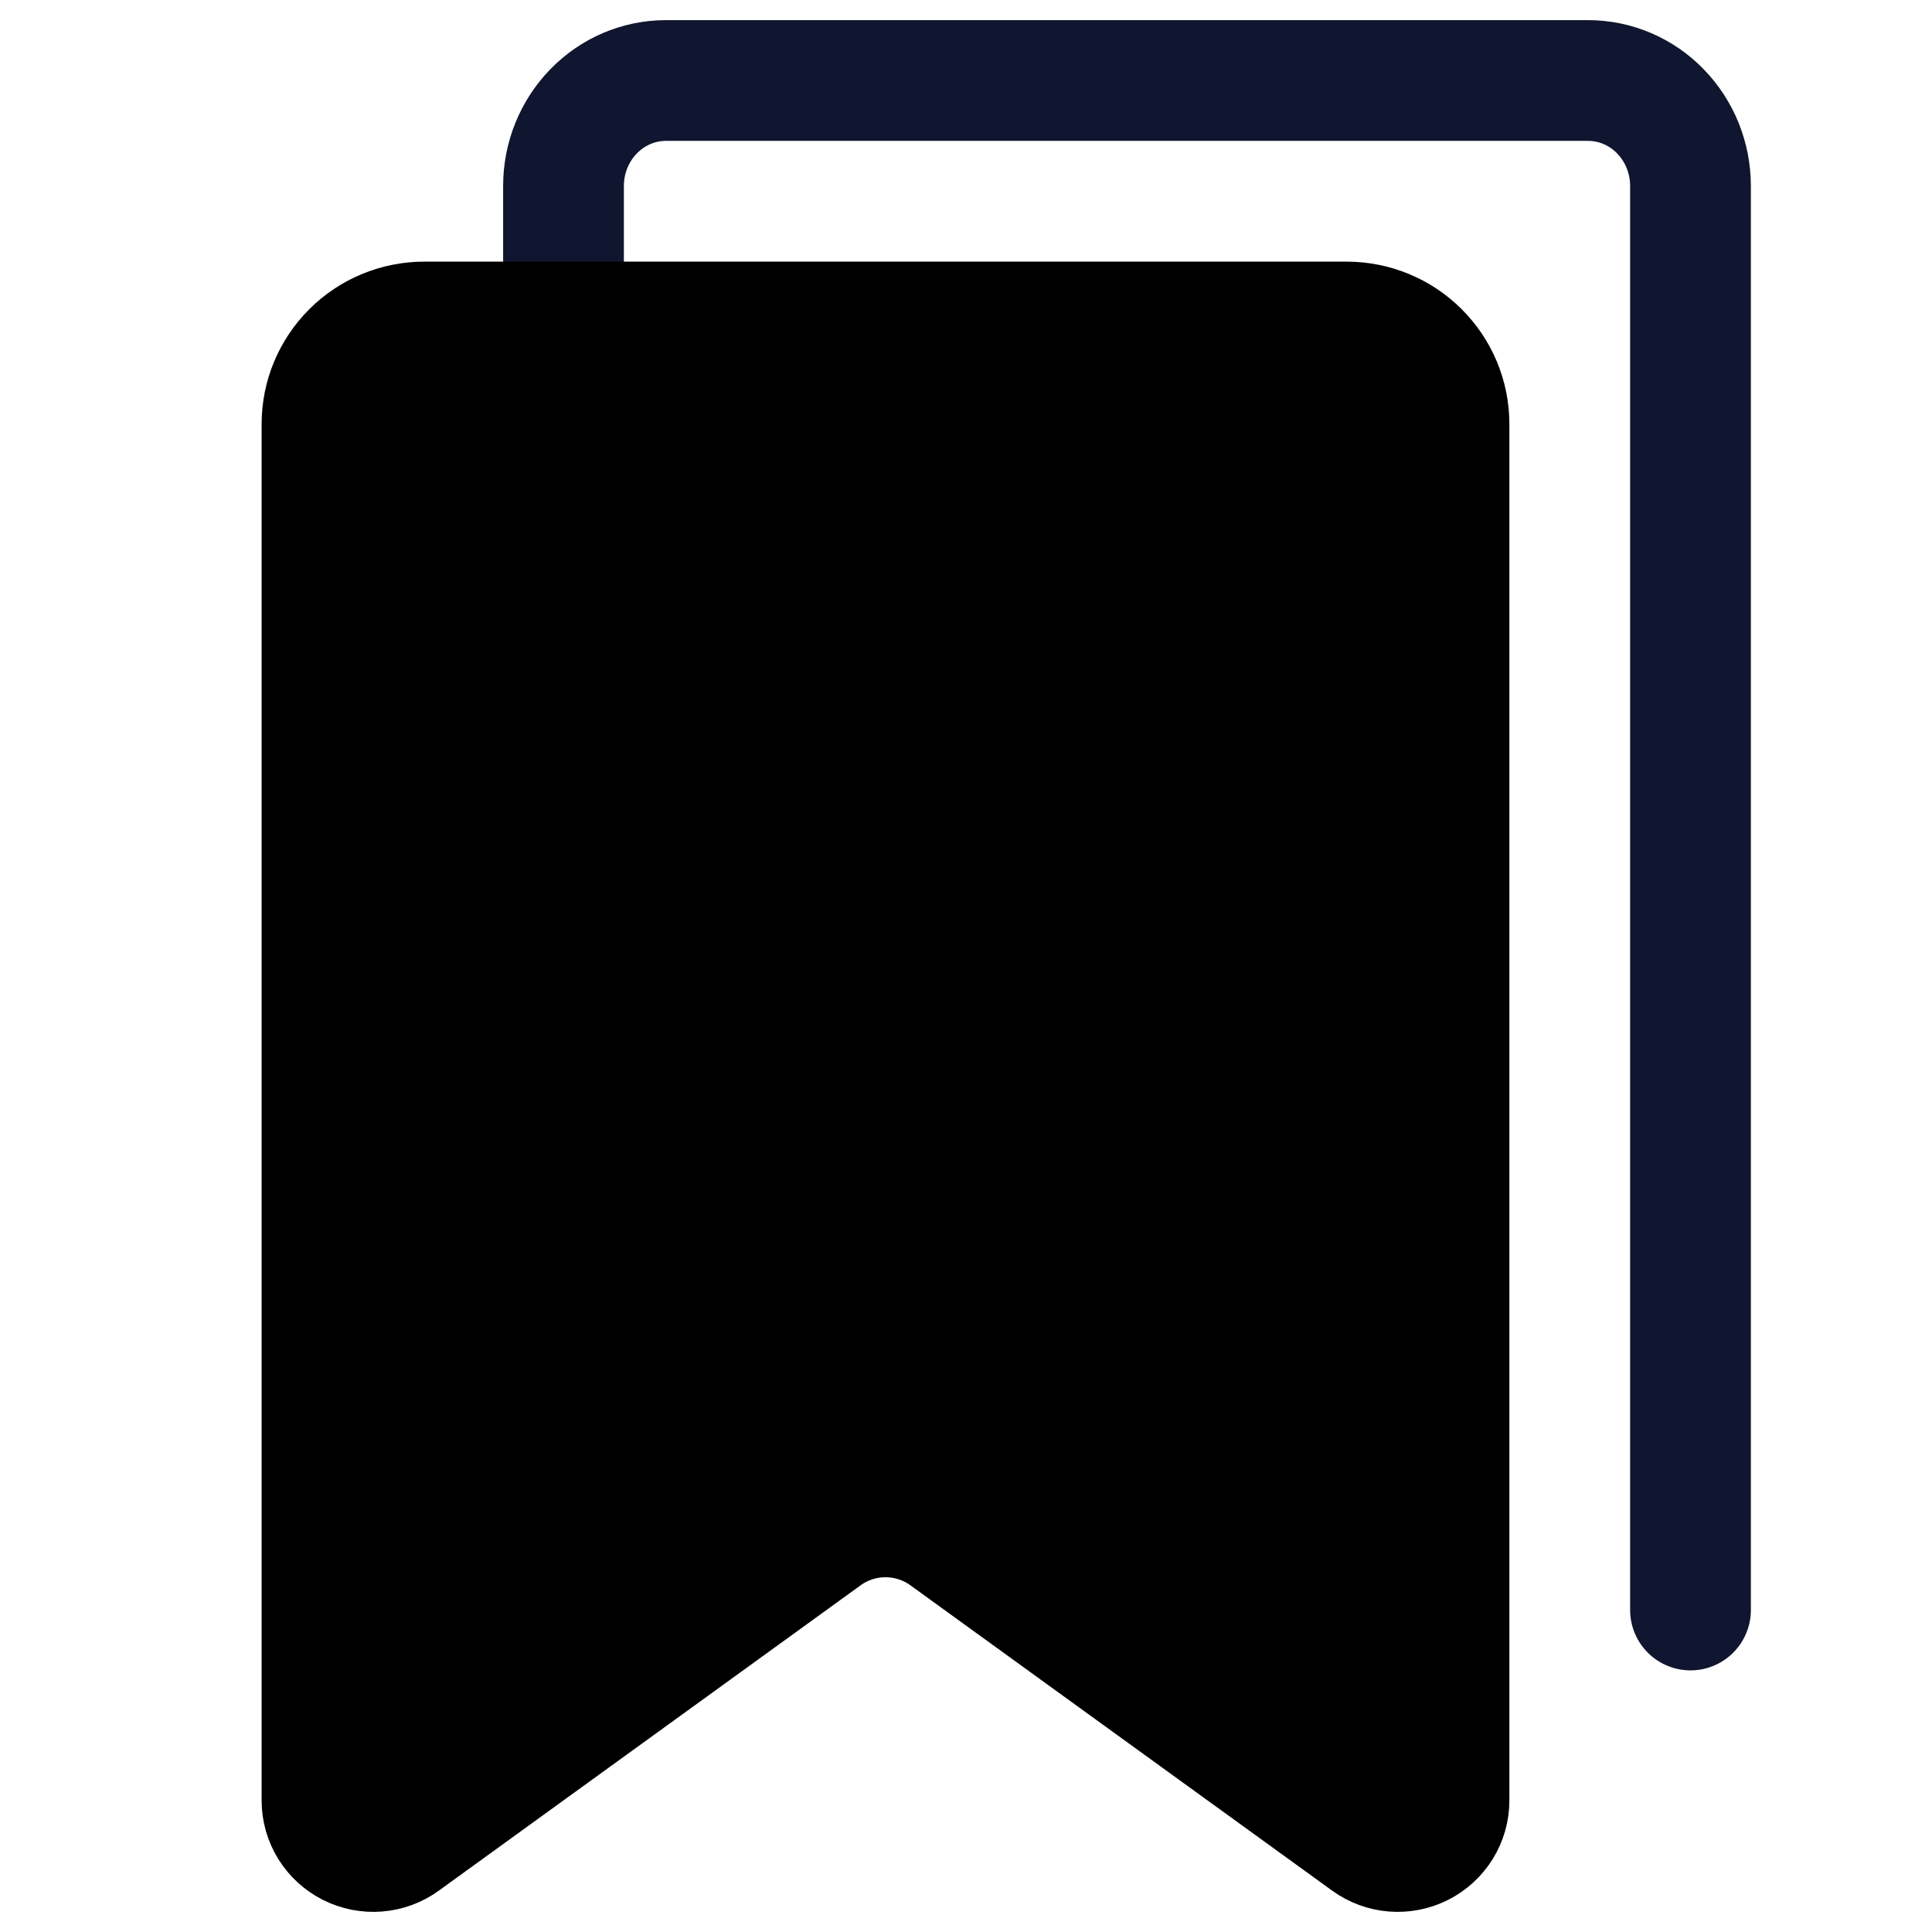
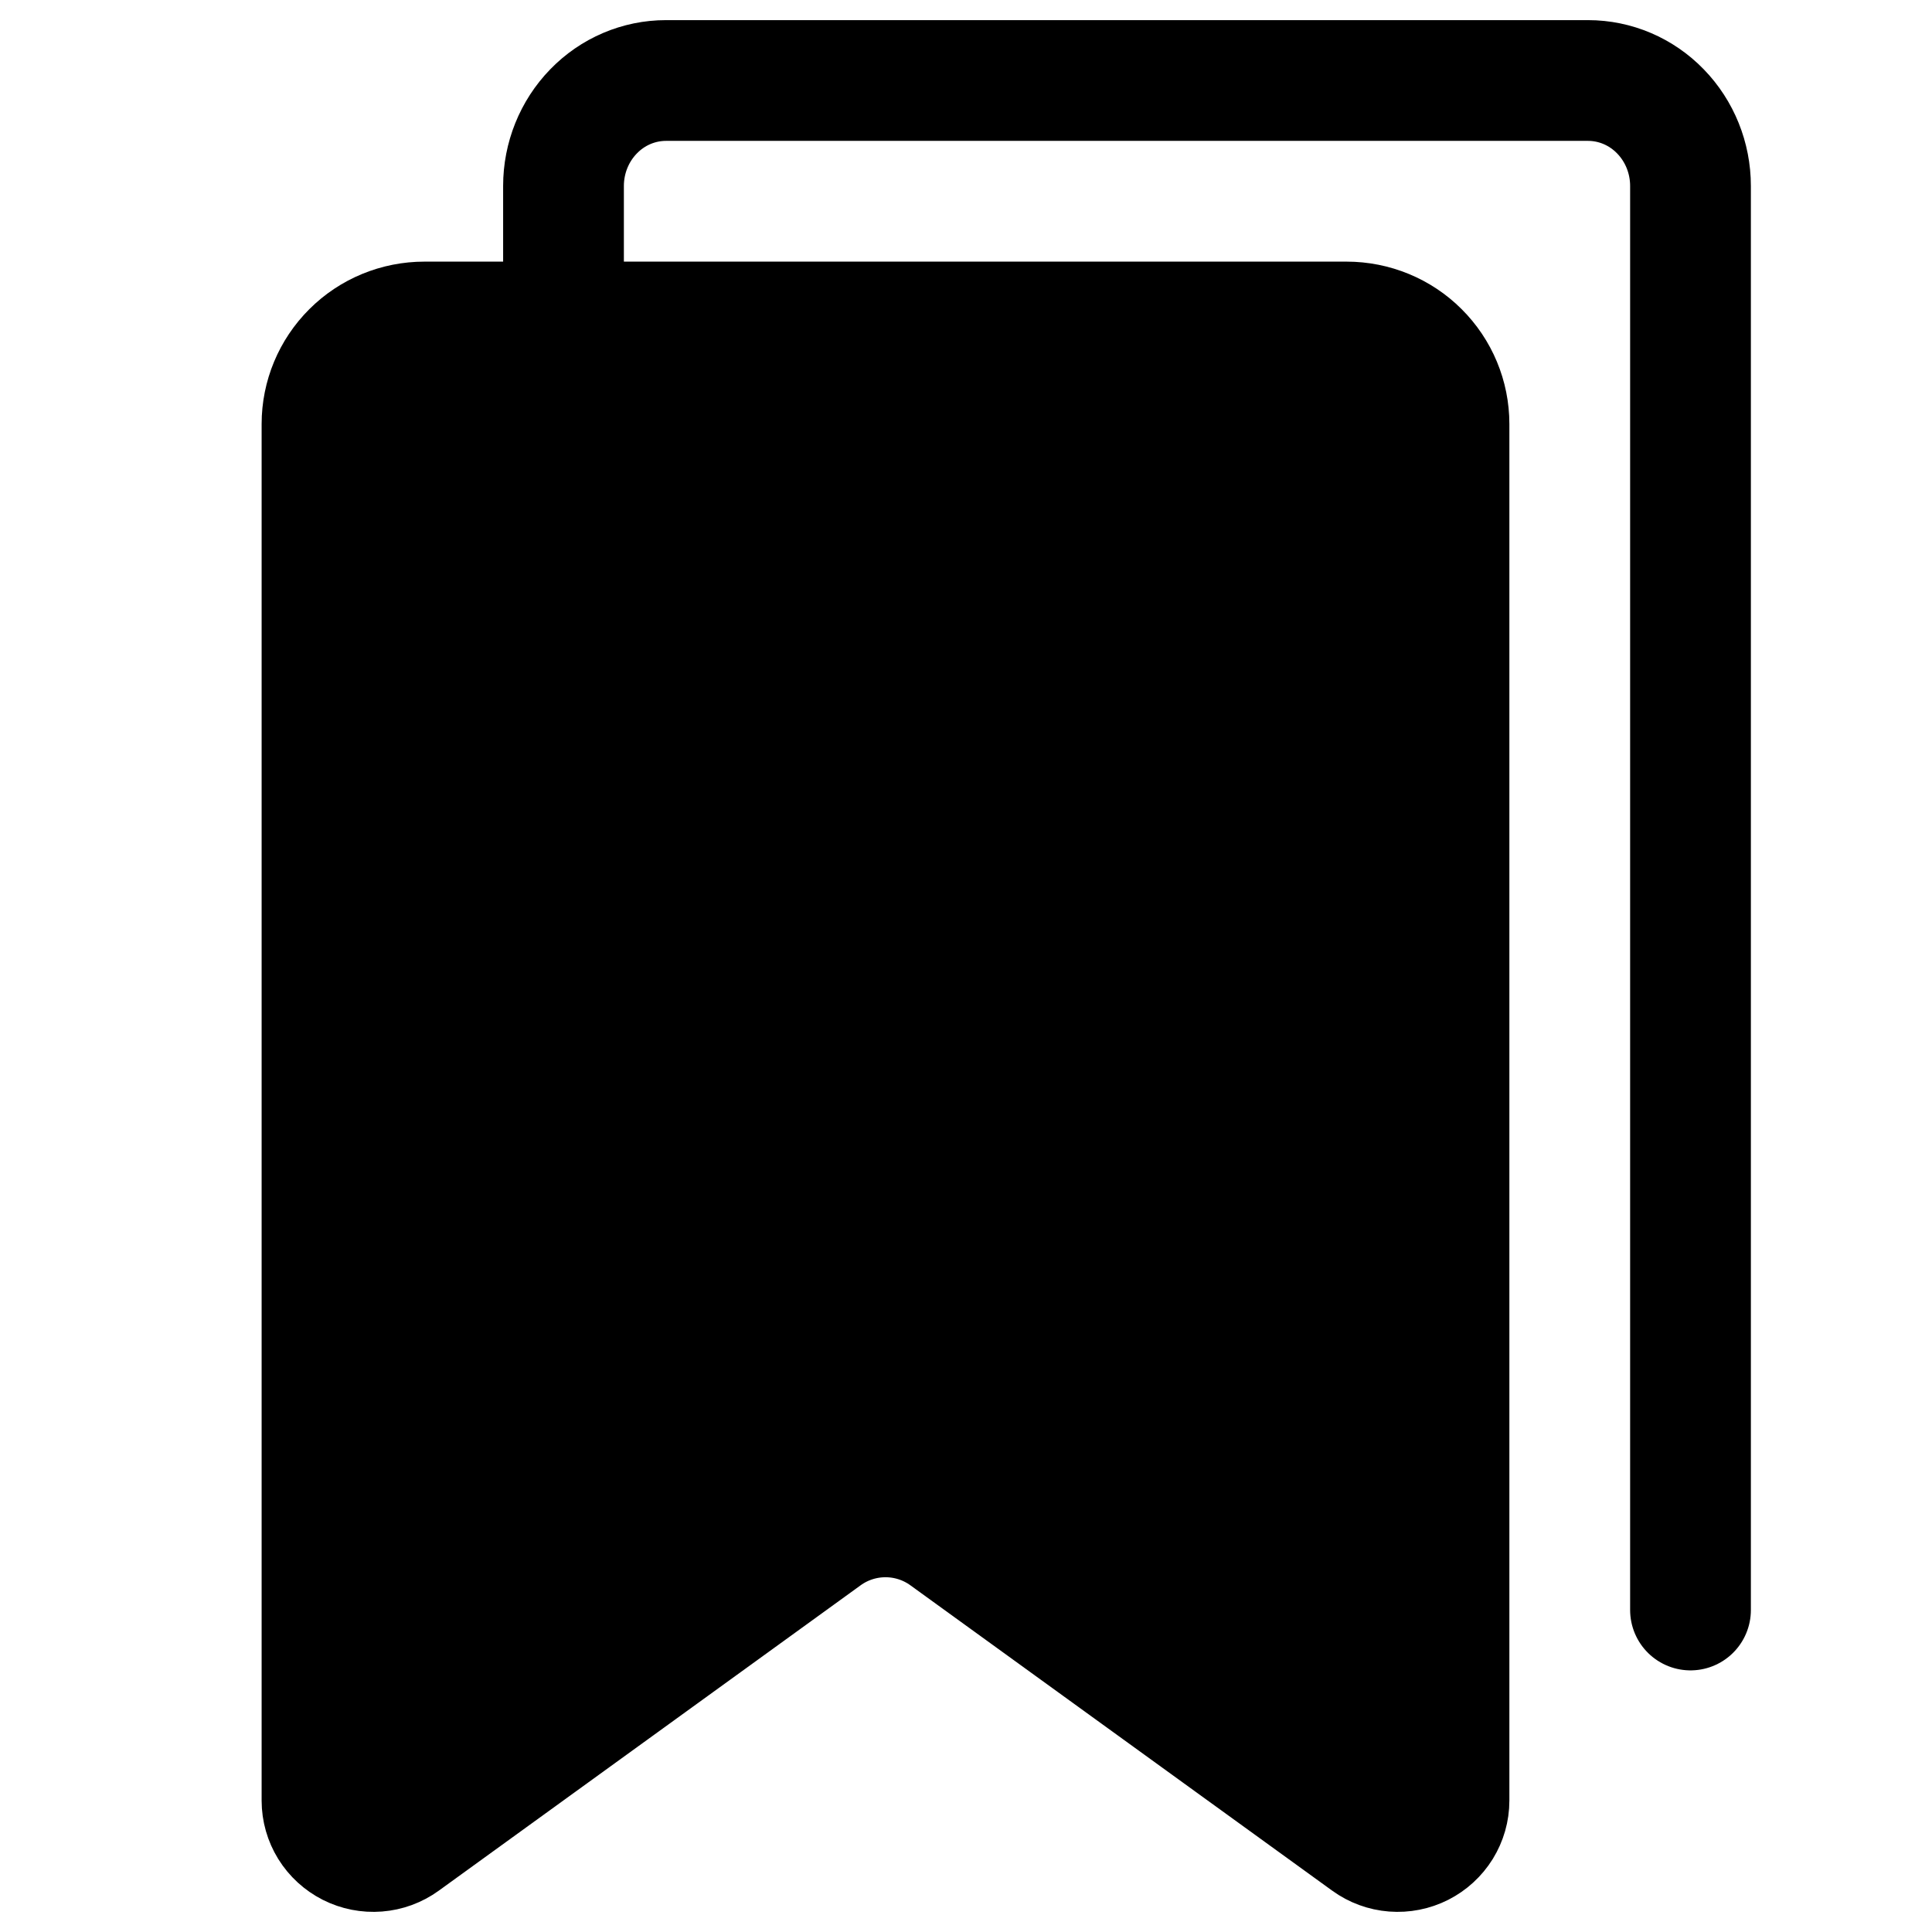
<svg xmlns="http://www.w3.org/2000/svg" width="24" height="24" viewBox="0 0 24 24">
-   <path d="M7 4V2.31C7 1.963 7.134 1.63 7.373 1.384C7.611 1.138 7.935 1 8.273 1H19.727C20.065 1 20.389 1.138 20.627 1.384C20.866 1.63 21 1.963 21 2.31V20" stroke="#10162F" stroke-width="1.5" stroke-linecap="round" stroke-linejoin="round" fill="none" />
+   <path d="M7 4V2.31C7 1.963 7.134 1.63 7.373 1.384C7.611 1.138 7.935 1 8.273 1H19.727C20.065 1 20.389 1.138 20.627 1.384C20.866 1.63 21 1.963 21 2.31V20" stroke="currentColor" stroke-width="1.5" stroke-linecap="round" stroke-linejoin="round" fill="none" />
  <path d="M16.989 22.879L11.748 19.085C11.531 18.928 11.269 18.843 11 18.843C10.731 18.843 10.469 18.928 10.252 19.085L5.011 22.879C4.916 22.948 4.804 22.989 4.687 22.998C4.57 23.007 4.453 22.984 4.348 22.931C4.244 22.878 4.156 22.798 4.094 22.698C4.033 22.599 4 22.485 4 22.368V5.267C4 4.931 4.134 4.609 4.373 4.371C4.611 4.133 4.935 4 5.273 4H16.727C17.065 4 17.389 4.133 17.627 4.371C17.866 4.609 18 4.931 18 5.267V22.368C18 22.485 17.967 22.599 17.906 22.698C17.844 22.798 17.756 22.878 17.652 22.931C17.547 22.984 17.43 23.007 17.313 22.998C17.196 22.989 17.084 22.948 16.989 22.879V22.879Z" fill="currentColor" stroke="currentColor" stroke-width="1.5" stroke-linecap="round" stroke-linejoin="round" />
</svg>
